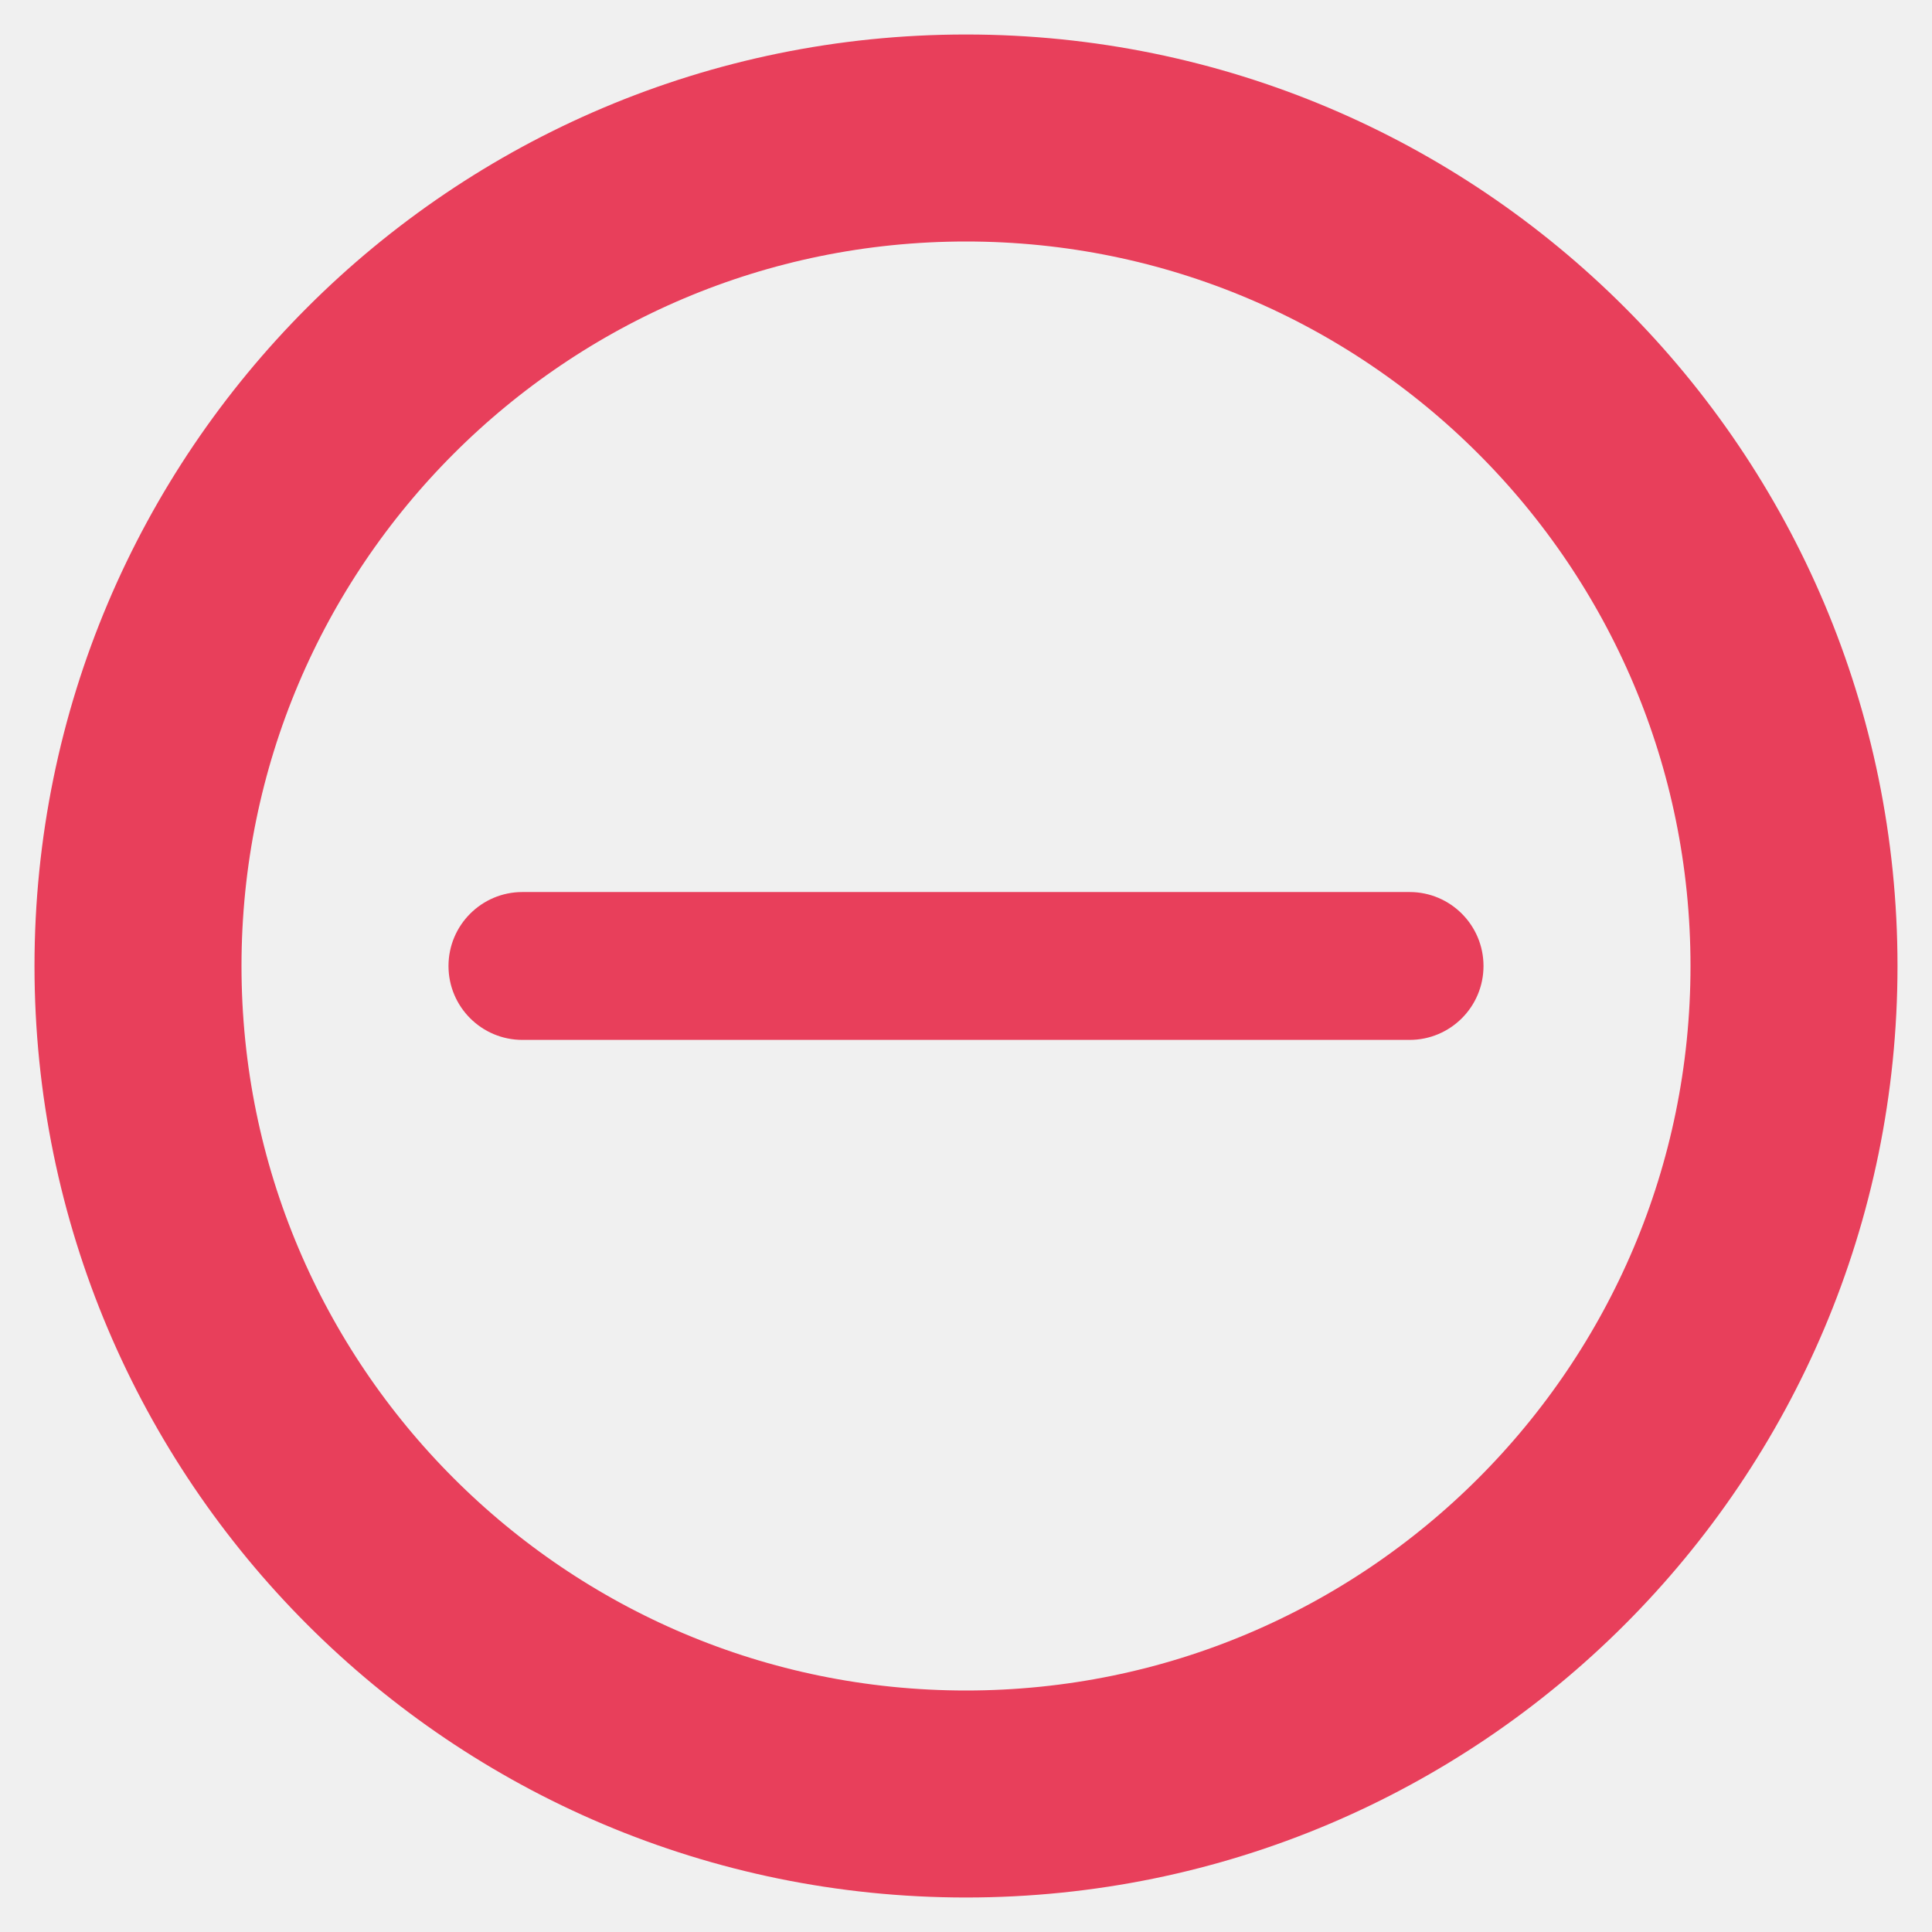
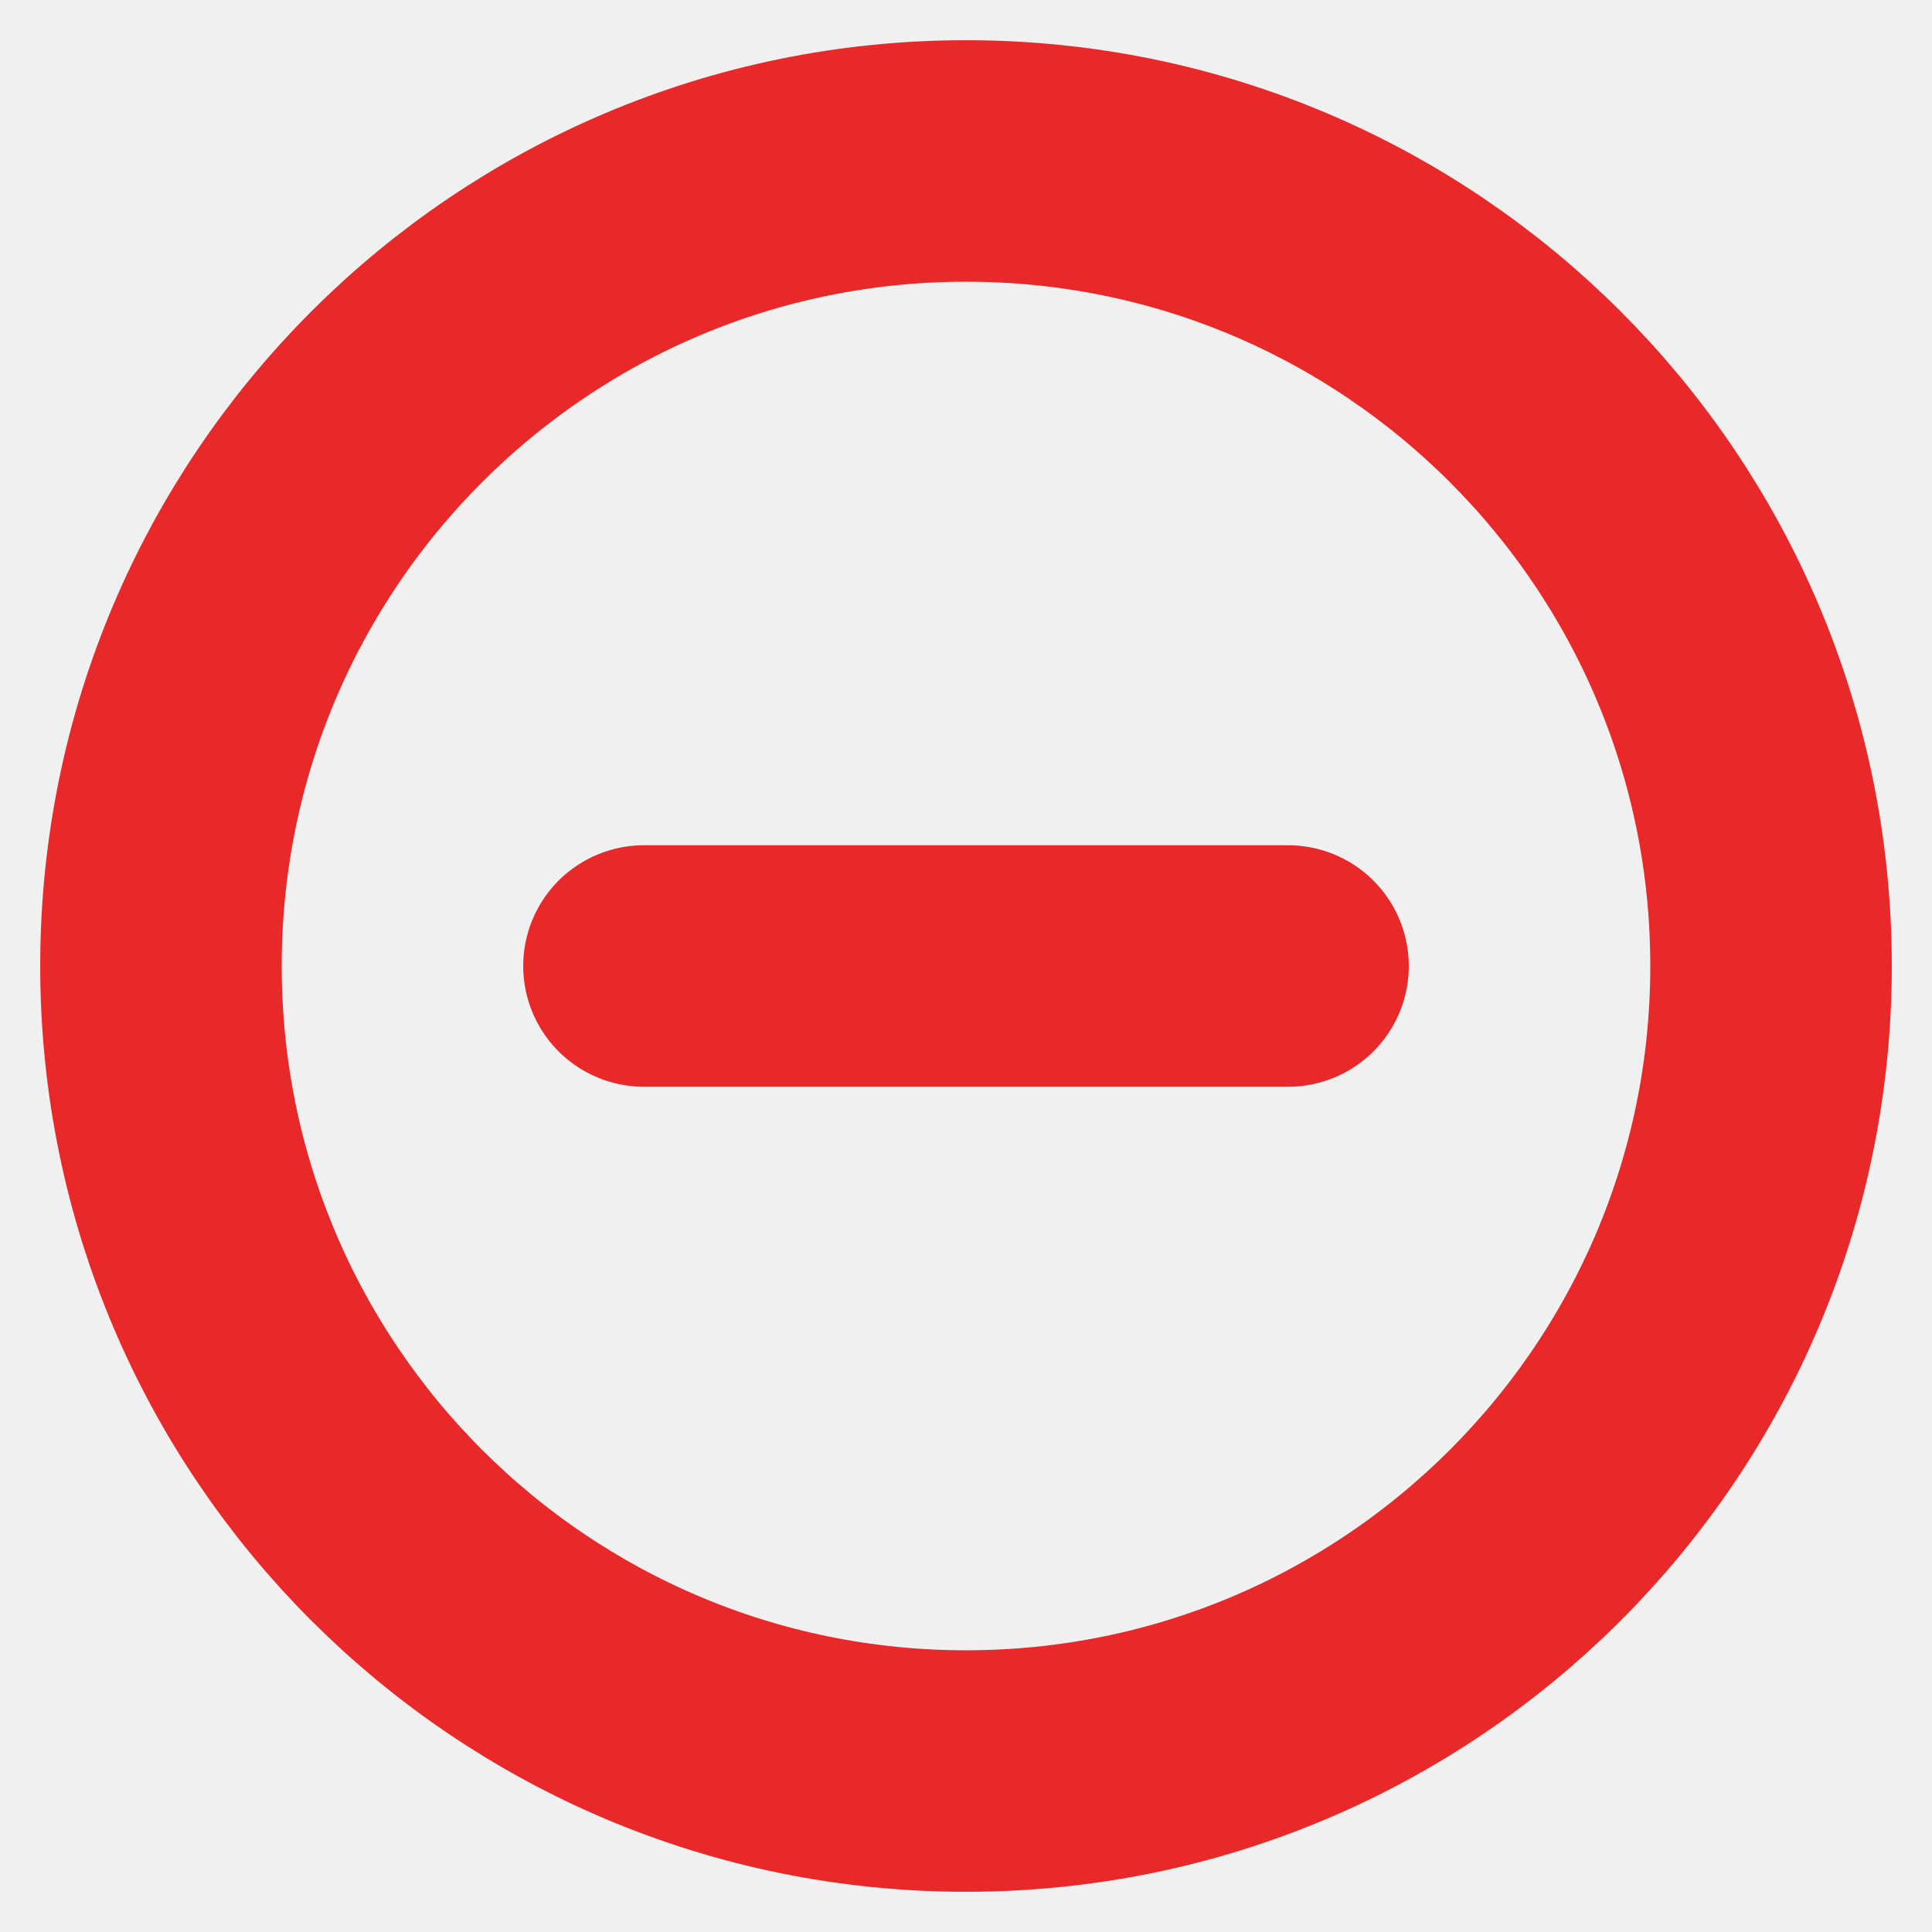
- <svg xmlns="http://www.w3.org/2000/svg" width="28" height="28" viewBox="0 0 28 28" fill="none">
-   <path d="M14 2C7.373 2 2 7.373 2 14C2 20.627 7.373 26 14 26C20.627 26 26 20.627 26 14C26 7.373 20.627 2 14 2Z" stroke="#E83F5B" stroke-width="3" stroke-linecap="round" stroke-linejoin="round" />
-   <path d="M7.571 15.071C6.98 15.071 6.5 14.592 6.5 14V14C6.5 13.408 6.98 12.928 7.571 12.928L20.429 12.928C21.02 12.928 21.5 13.408 21.5 14V14C21.5 14.592 21.02 15.071 20.429 15.071L7.571 15.071Z" fill="#E83F5B" />
+ <svg xmlns="http://www.w3.org/2000/svg" width="16" height="16" viewBox="0 0 16 16" fill="none">
+   <g clip-path="url(#clip0)">
+     <path d="M14.667 8C14.667 4.318 11.682 1.333 8 1.333C4.318 1.333 1.333 4.318 1.333 8C1.333 11.682 4.318 14.667 8 14.667C11.682 14.667 14.667 11.682 14.667 8Z" stroke="#E92929" stroke-width="2" stroke-linecap="round" stroke-linejoin="round" />
+     <path d="M5.333 8L10.667 8" stroke="#E92929" stroke-width="2" stroke-linecap="round" stroke-linejoin="round" />
+   </g>
+   <defs>
+     <clipPath id="clip0">
+       <rect width="16" height="16" fill="white" transform="translate(0 16) rotate(-90)" />
+     </clipPath>
+   </defs>
</svg>
